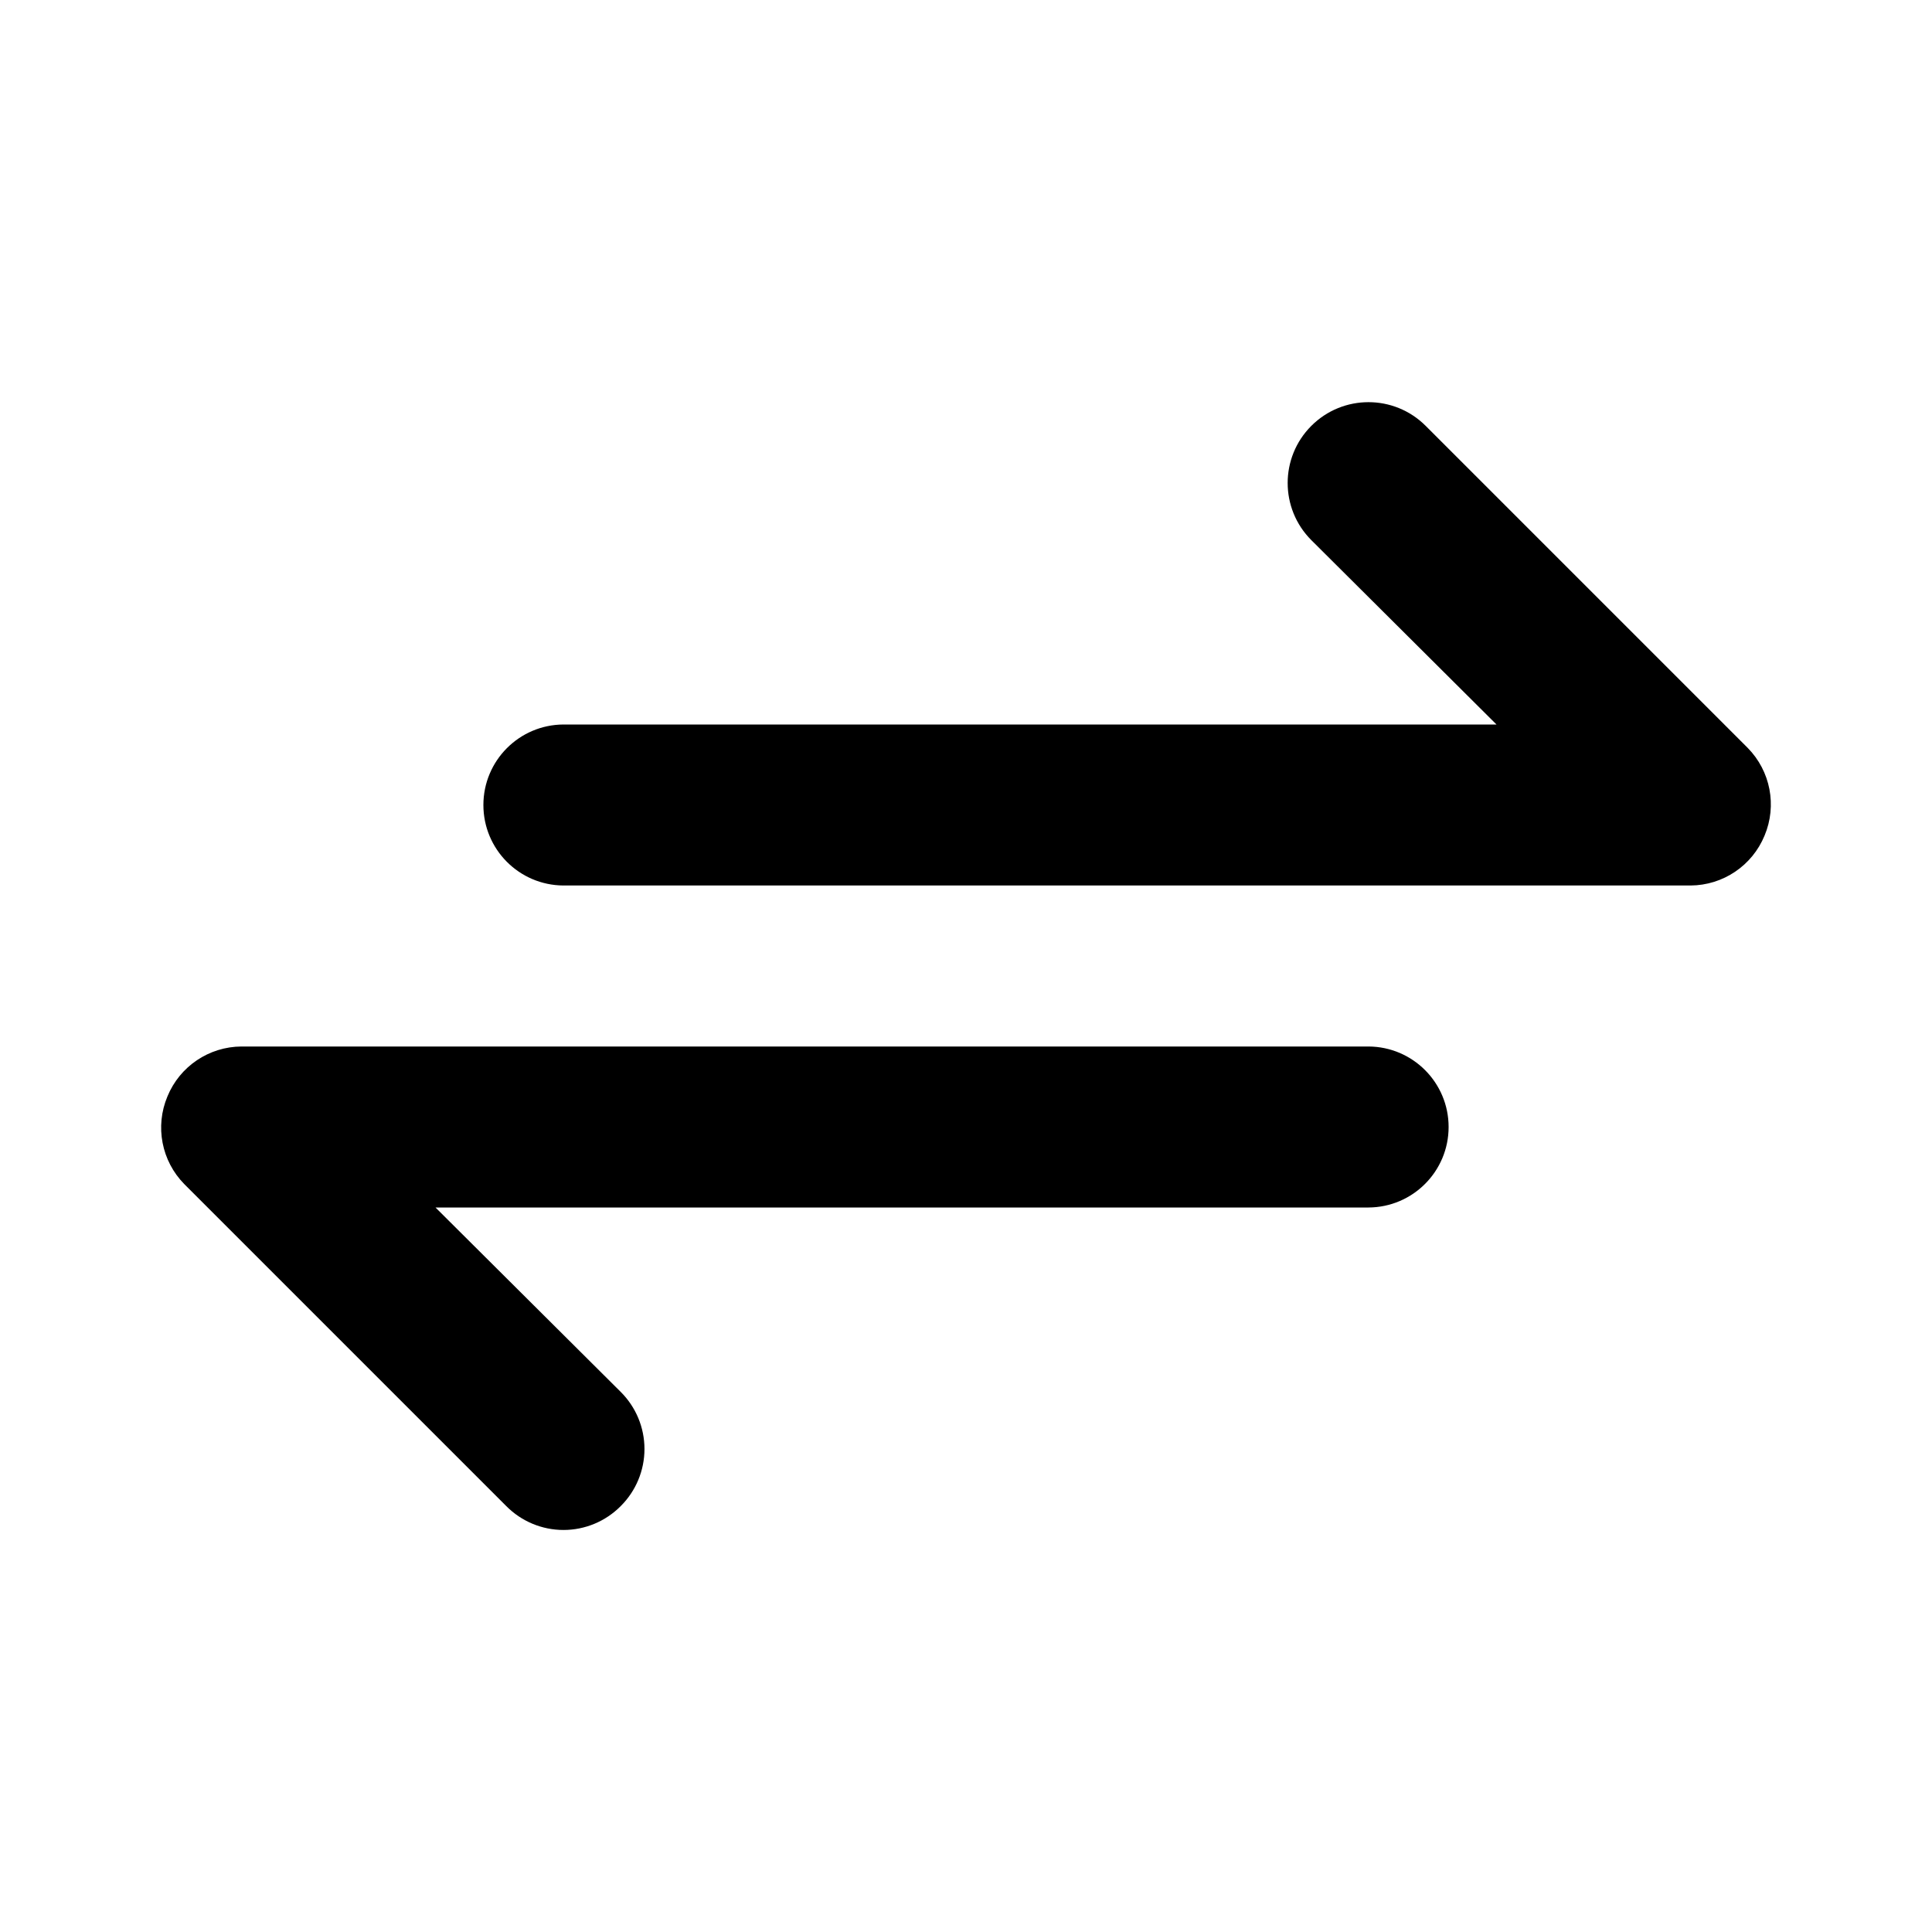
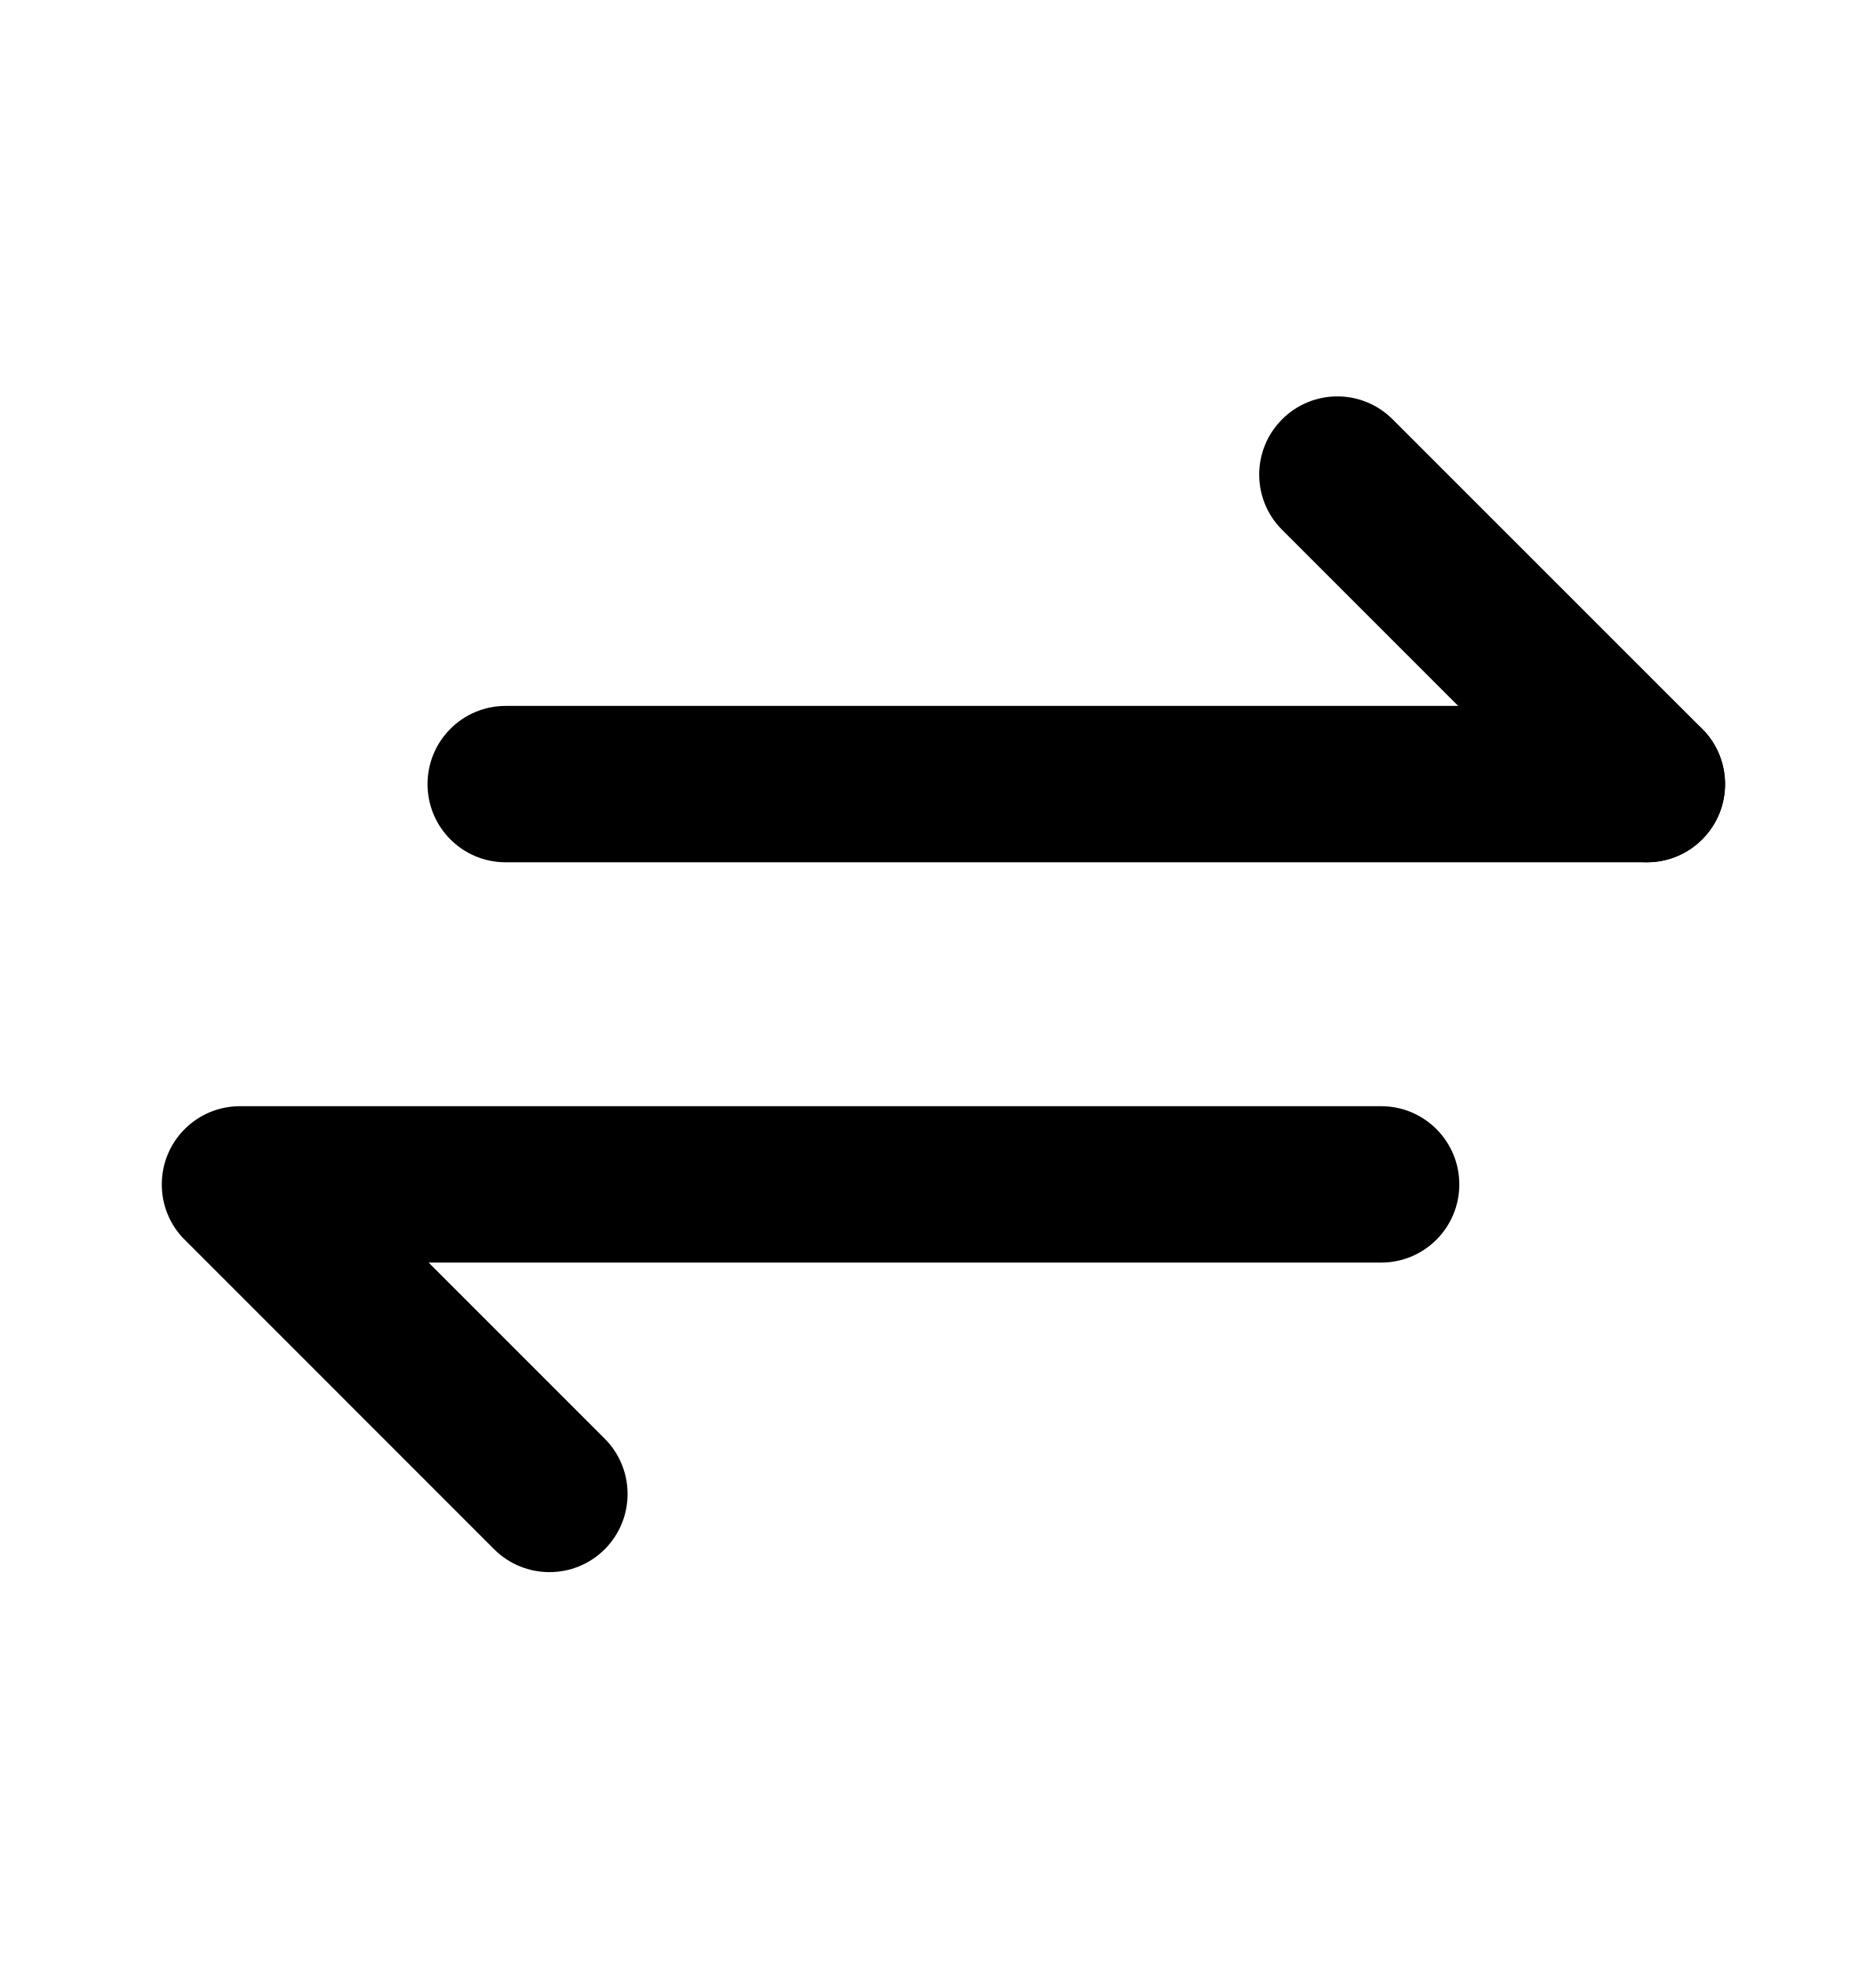
- <svg xmlns="http://www.w3.org/2000/svg" width="48" height="48" class="icon" p-id="6786" t="1681452466538" version="1.1" viewBox="0 0 1024 1024">
-   <path d="M926.293 396.373l-170.667-170.667a42.667 42.667 0 0 0-60.587 60.587L793.173 384H298.667a42.667 42.667 0 0 0 0 85.333h597.333a42.667 42.667 0 0 0 39.253-26.453 42.667 42.667 0 0 0-8.96-46.507zM725.333 554.667H128a42.667 42.667 0 0 0-39.253 26.453 42.667 42.667 0 0 0 8.96 46.507l170.667 170.667a42.667 42.667 0 0 0 60.587 0 42.667 42.667 0 0 0 0-60.587L230.827 640H725.333a42.667 42.667 0 0 0 0-85.333z" p-id="6787" />
+ <svg xmlns="http://www.w3.org/2000/svg" viewBox="0 0 20 21" fill="none">
+   <path fill-rule="evenodd" clip-rule="evenodd" d="M4.558 8.359C4.558 7.898 4.931 7.525 5.391 7.525L17.558 7.525C18.018 7.525 18.391 7.898 18.391 8.359C18.391 8.819 18.018 9.192 17.558 9.192L5.391 9.192C4.931 9.192 4.558 8.819 4.558 8.359Z" fill="currentColor" />
+   <path fill-rule="evenodd" clip-rule="evenodd" d="M13.669 4.47C13.994 4.144 14.522 4.144 14.847 4.47L18.147 7.769C18.473 8.095 18.473 8.622 18.147 8.948C17.822 9.273 17.294 9.273 16.969 8.948L13.669 5.648C13.343 5.323 13.343 4.795 13.669 4.47Z" fill="currentColor" />
+   <path d="M2.239 11.855C2.141 11.896 2.049 11.956 1.969 12.036C1.889 12.116 1.828 12.209 1.788 12.307C1.747 12.405 1.725 12.513 1.725 12.626C1.725 12.739 1.747 12.846 1.788 12.945C1.827 13.04 1.885 13.13 1.961 13.208C1.964 13.21 1.967 13.213 1.97 13.216L5.268 16.515C5.594 16.84 6.122 16.84 6.447 16.515C6.772 16.189 6.772 15.662 6.447 15.336L4.57 13.459L14.725 13.459C15.185 13.459 15.558 13.086 15.558 12.626C15.558 12.165 15.185 11.792 14.725 11.792H2.558C2.555 11.792 2.553 11.792 2.55 11.792C2.44 11.793 2.335 11.816 2.239 11.855Z" fill="currentColor" />
</svg>
